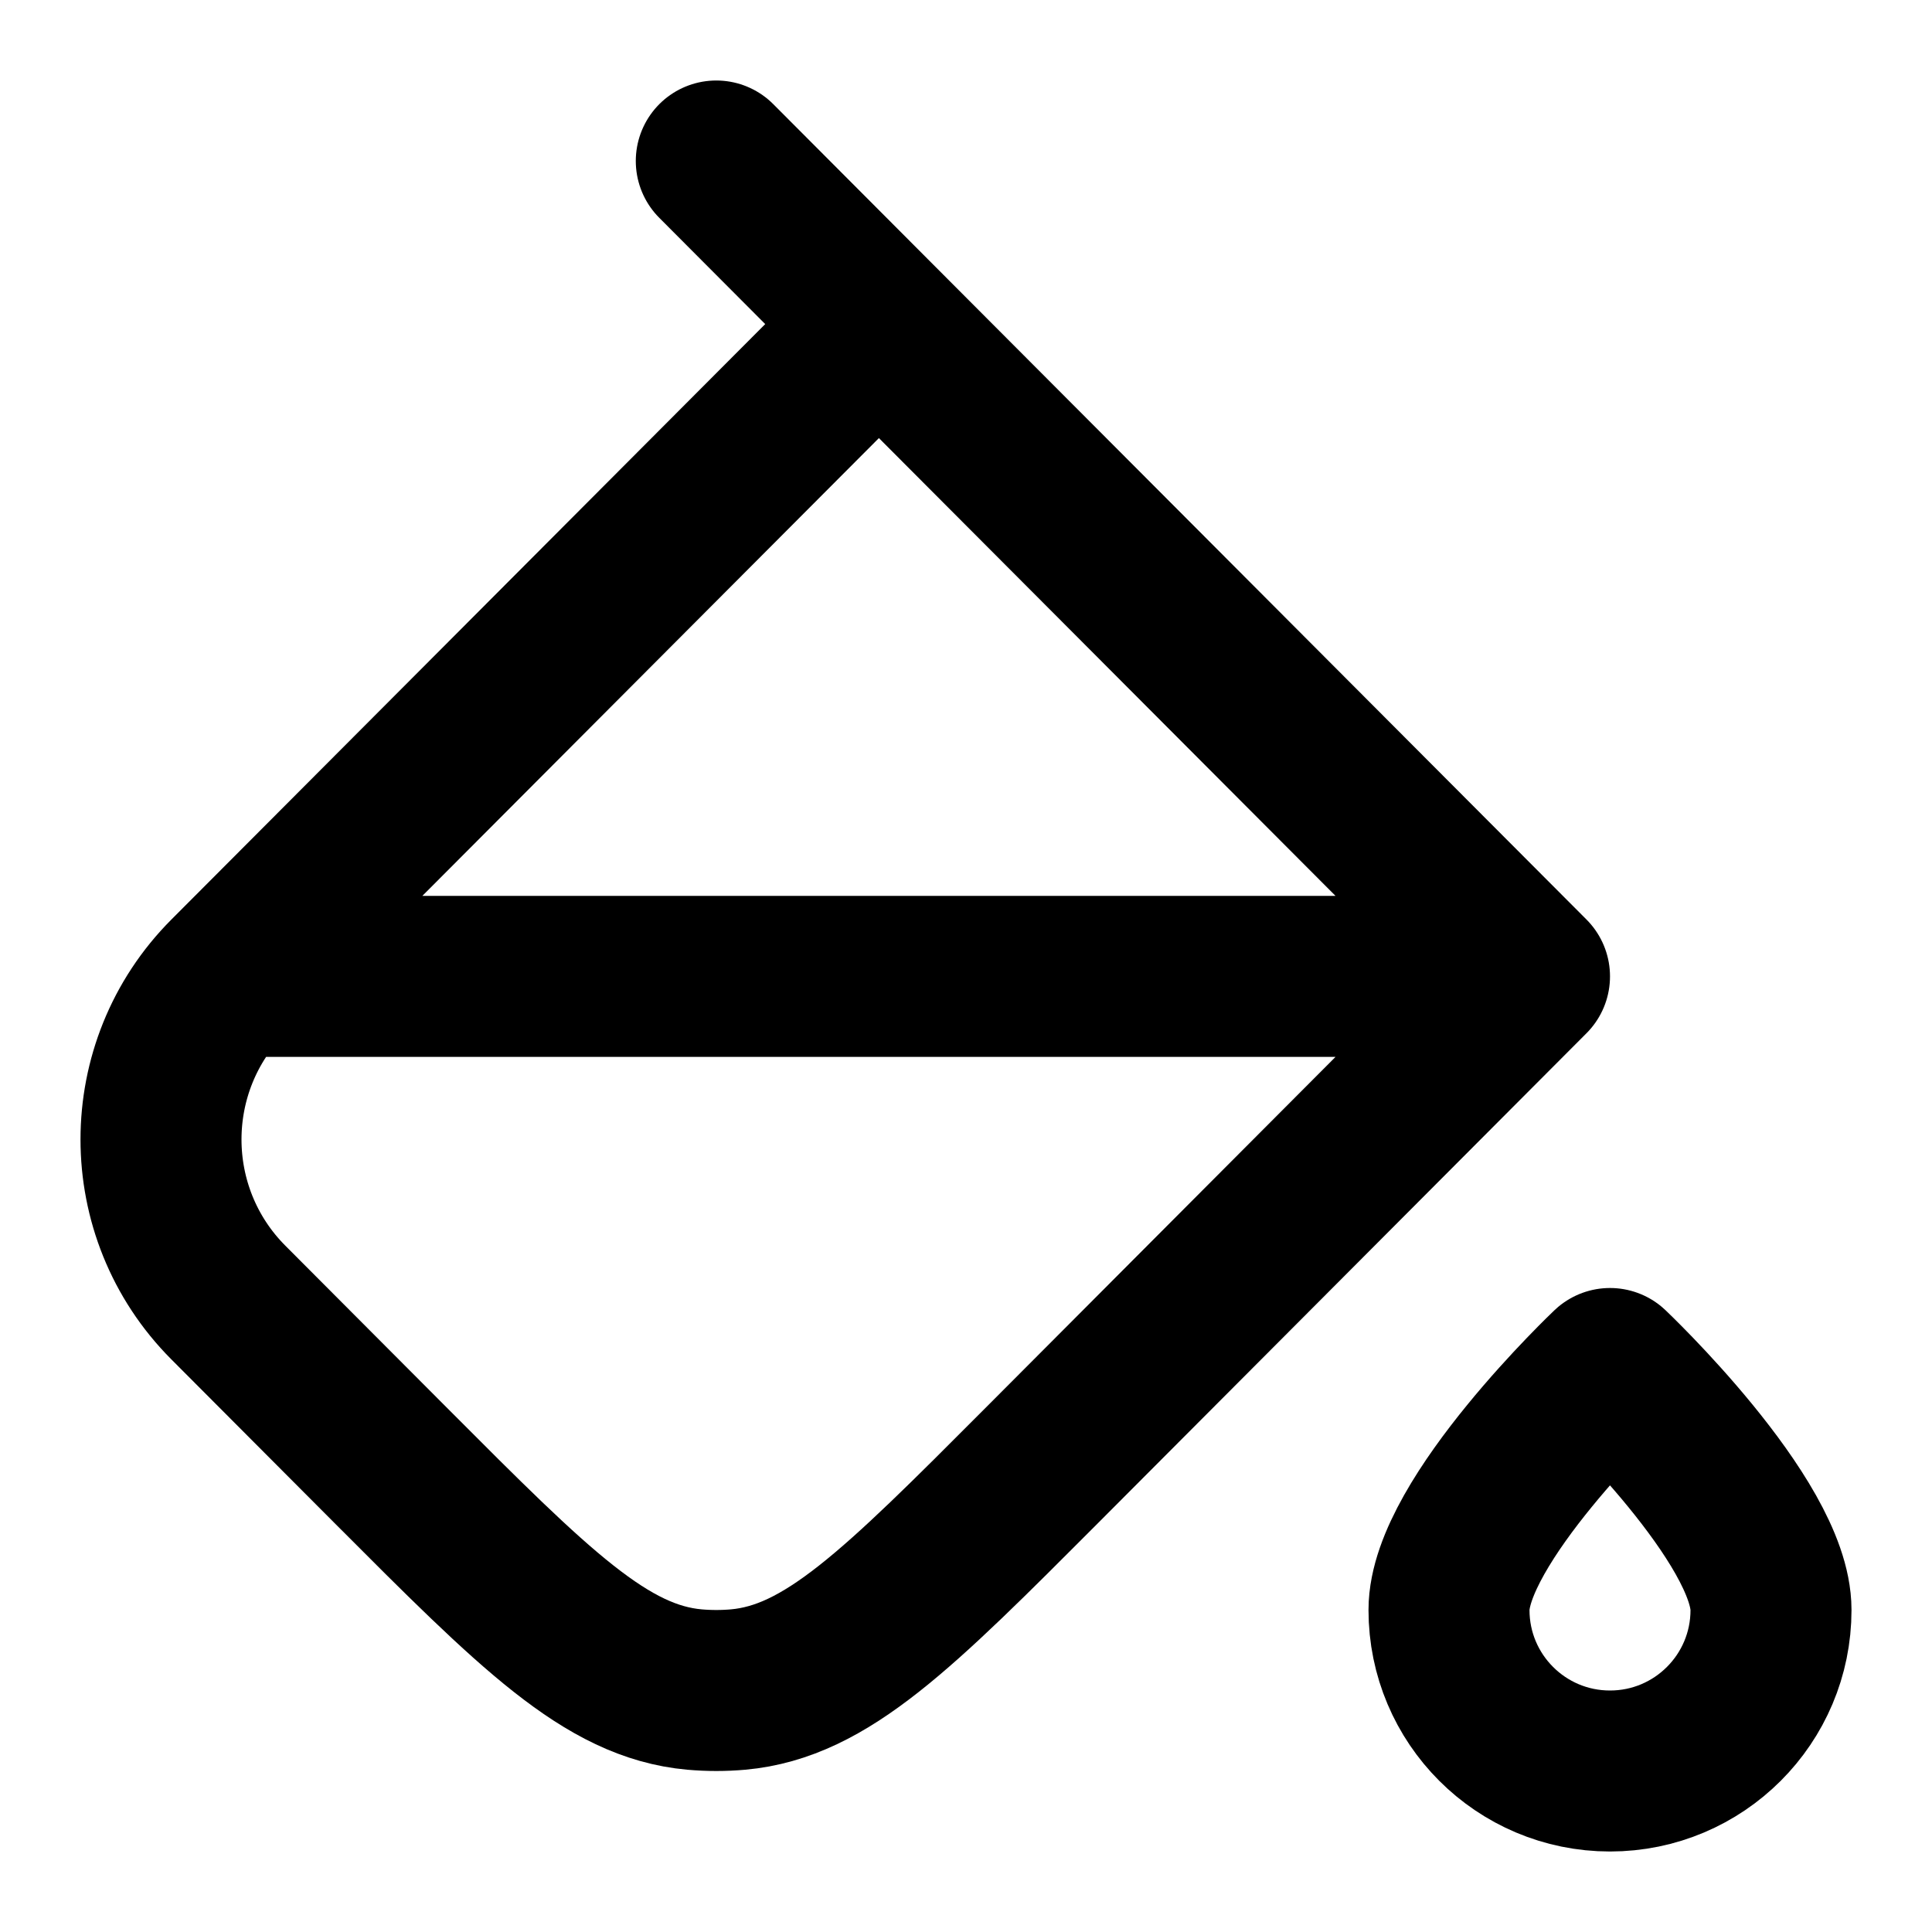
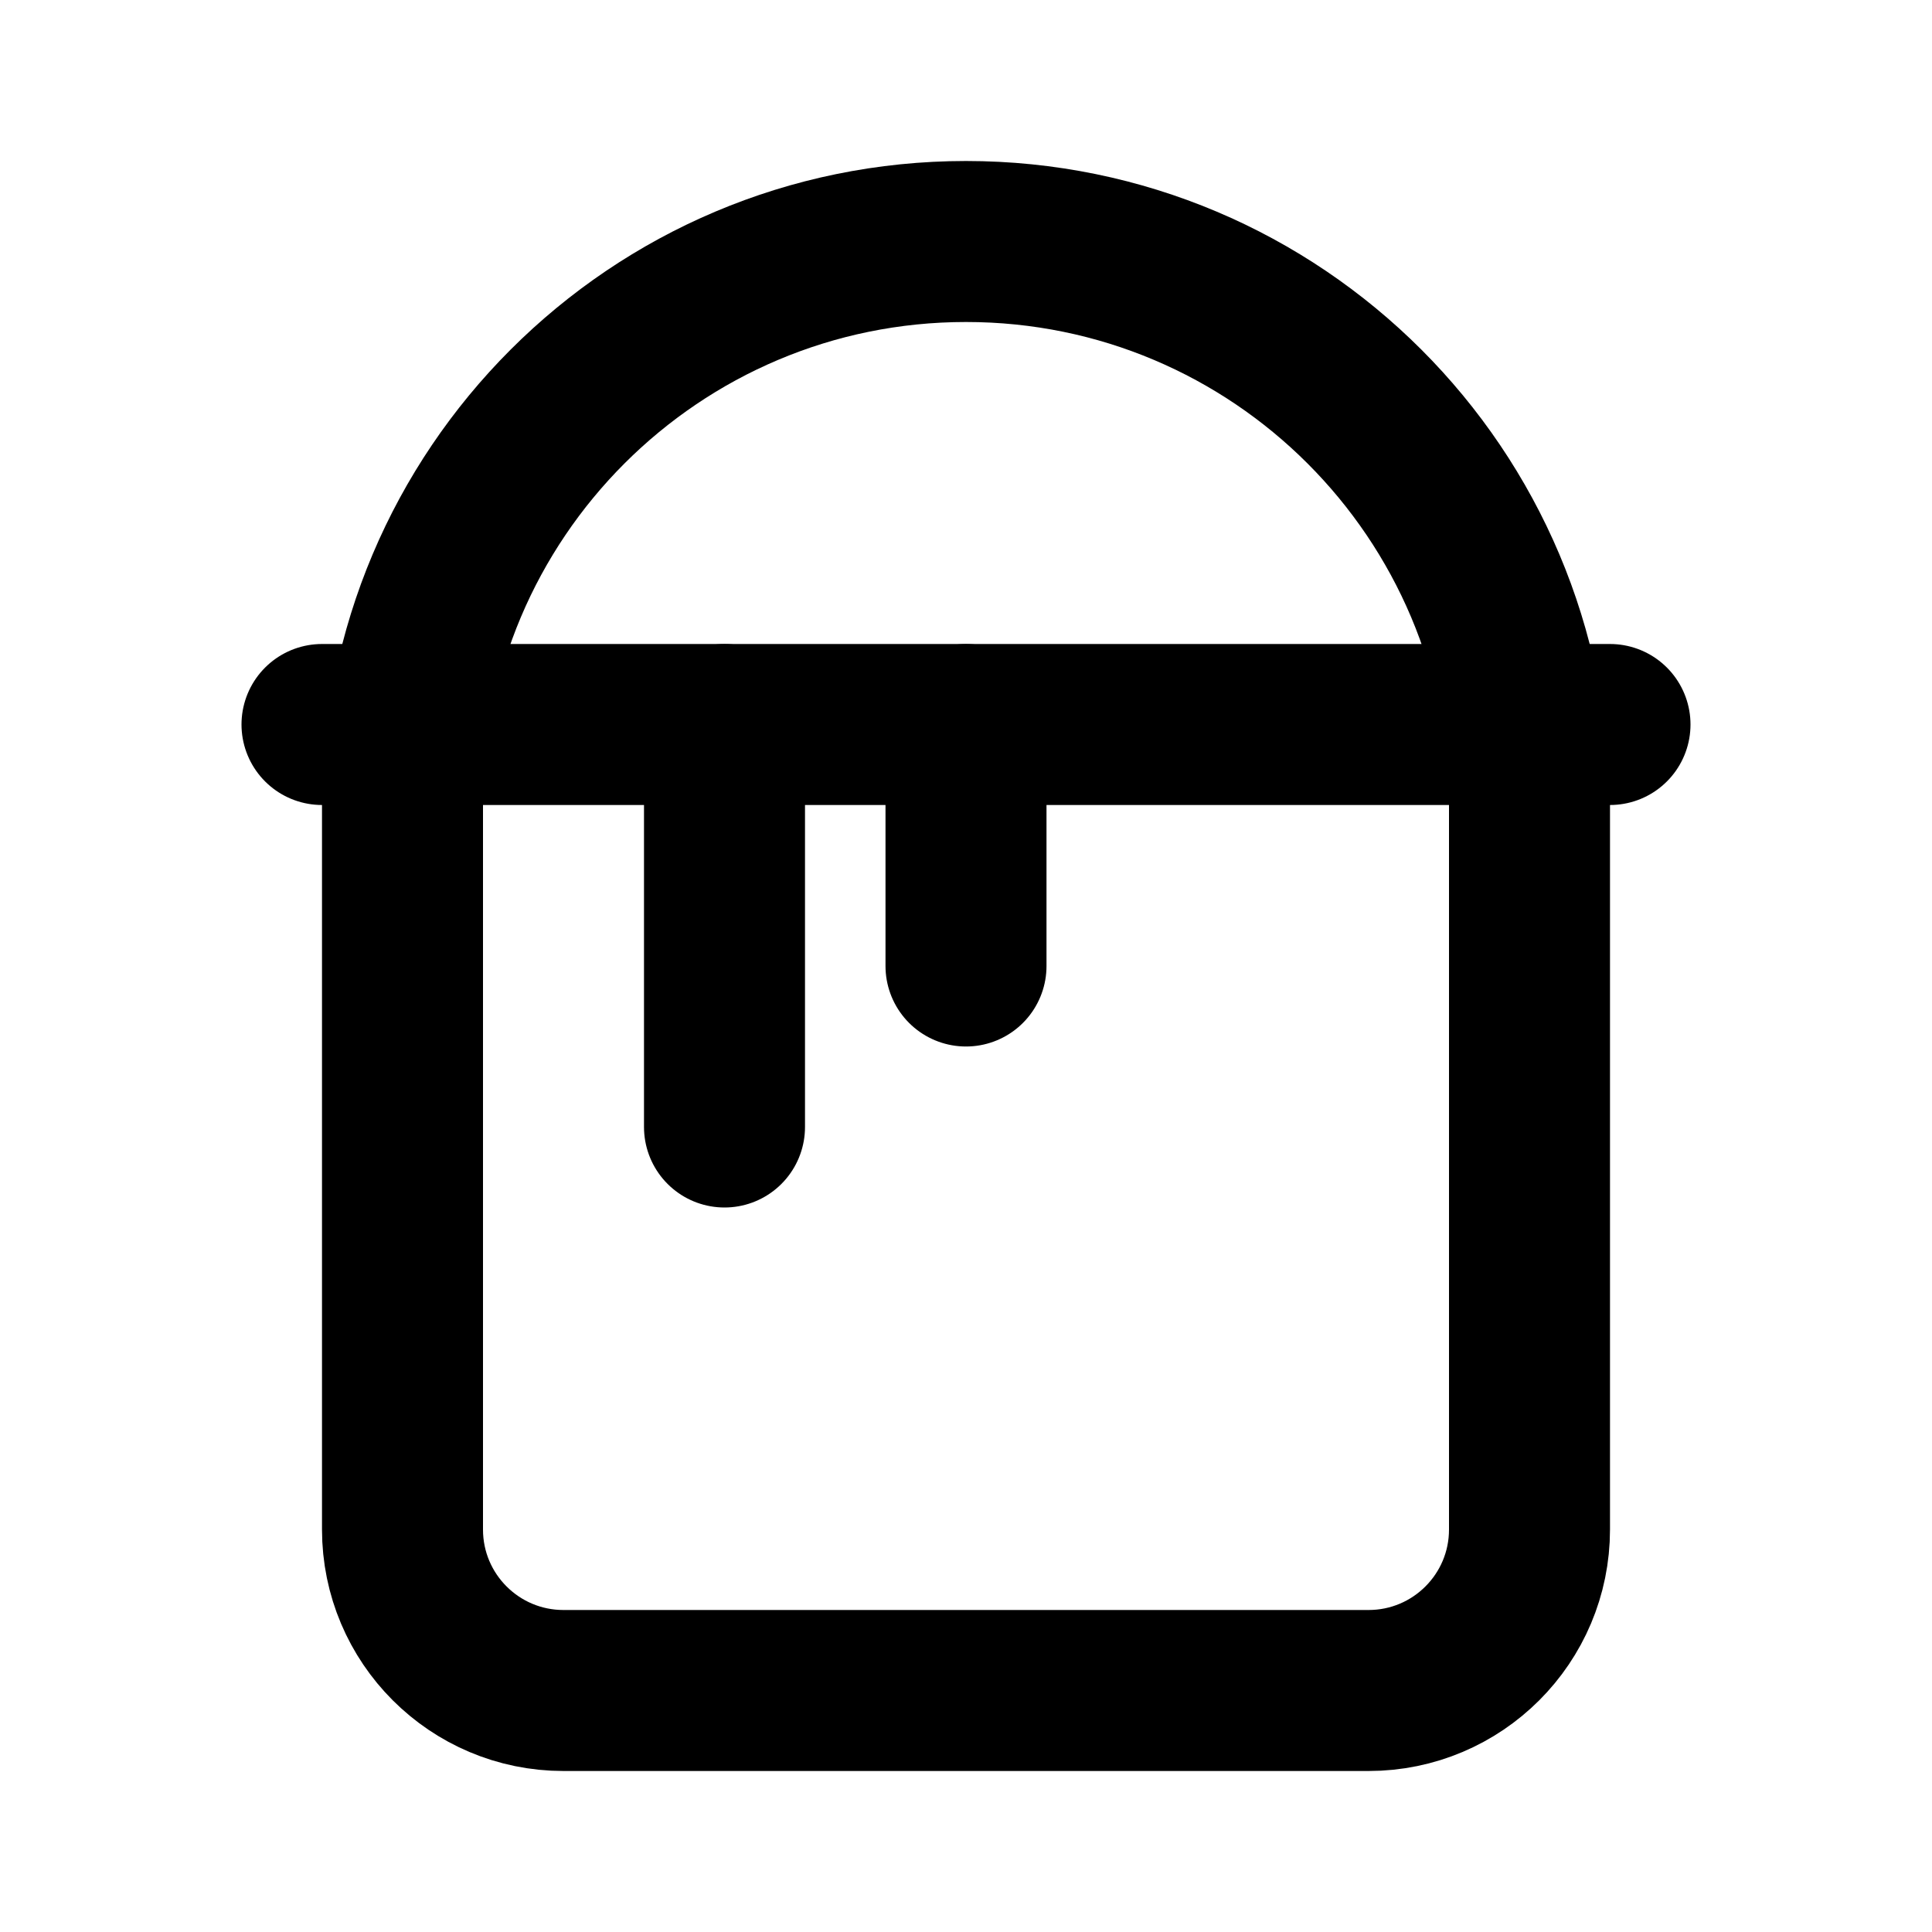
- <svg xmlns="http://www.w3.org/2000/svg" width="24" height="24" viewBox="0 0 24 24" fill="none" aria-hidden="true">
-   <path d="M19 12.129L12.939 18.207C11.156 19.995 10.264 20.889 9.17 20.988C8.989 21.004 8.807 21.004 8.626 20.988C7.532 20.889 6.64 19.995 4.857 18.207L2.837 16.181C1.721 15.062 1.721 13.248 2.837 12.129M19 12.129L10.918 4.026M19 12.129H2.837M10.918 4.026L2.837 12.129M10.918 4.026L8.898 2" stroke="currentColor" stroke-linecap="round" stroke-linejoin="round" stroke-width="2" />
-   <path d="M22 20C22 21.105 21.105 22 20 22C18.895 22 18 21.105 18 20C18 18.895 20 17 20 17C20 17 22 18.895 22 20Z" stroke="currentColor" stroke-linecap="round" stroke-linejoin="round" stroke-width="2" />
+ <svg xmlns="http://www.w3.org/2000/svg" aria-hidden="true" width="24" height="24" viewBox="0 0 24 24" fill="none">
+   <path d="M9 9V14" stroke="currentColor" stroke-width="2" stroke-linecap="round" stroke-linejoin="round" />
+   <path d="M12 9V12" stroke="currentColor" stroke-width="2" stroke-linecap="round" stroke-linejoin="round" />
+   <path d="M4 9H20" stroke="currentColor" stroke-width="2" stroke-linecap="round" stroke-linejoin="round" />
+   <path d="M19 19V10C19 6.134 15.866 3 12 3C8.134 3 5 6.134 5 10V19C5 20.105 5.895 21 7 21H17C18.105 21 19 20.105 19 19Z" stroke="currentColor" stroke-width="2" stroke-linejoin="round" />
</svg>
